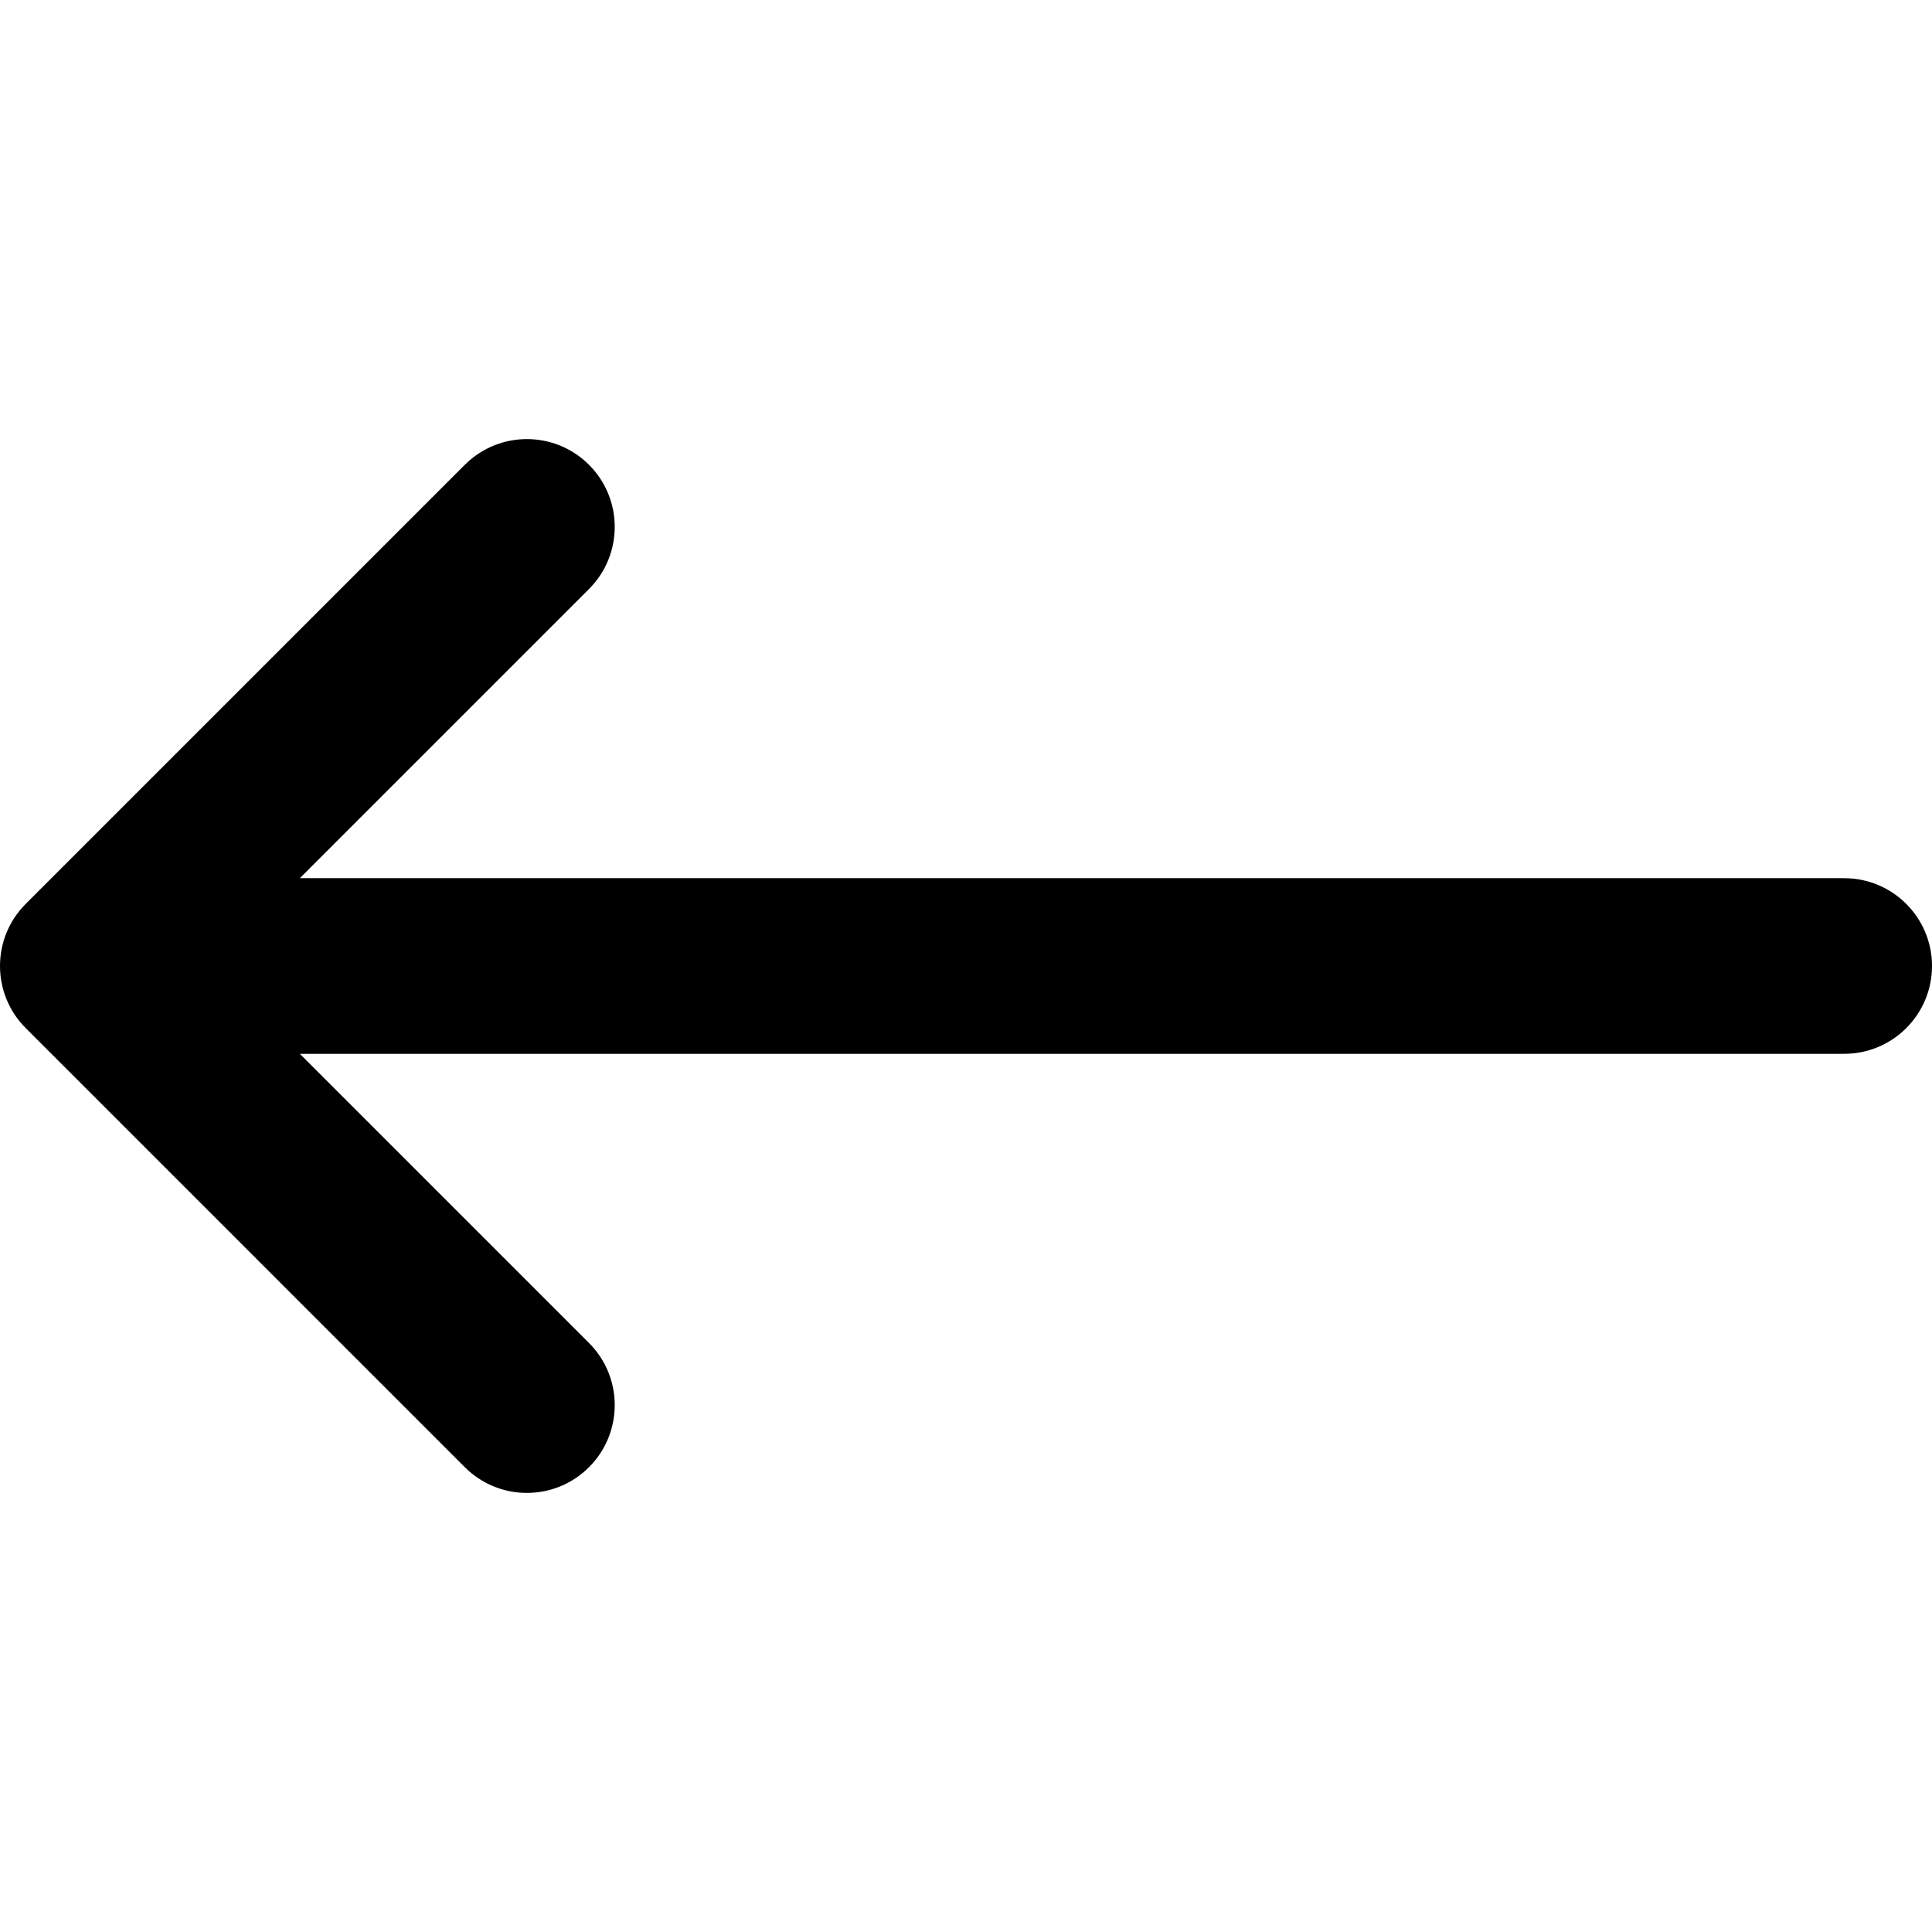
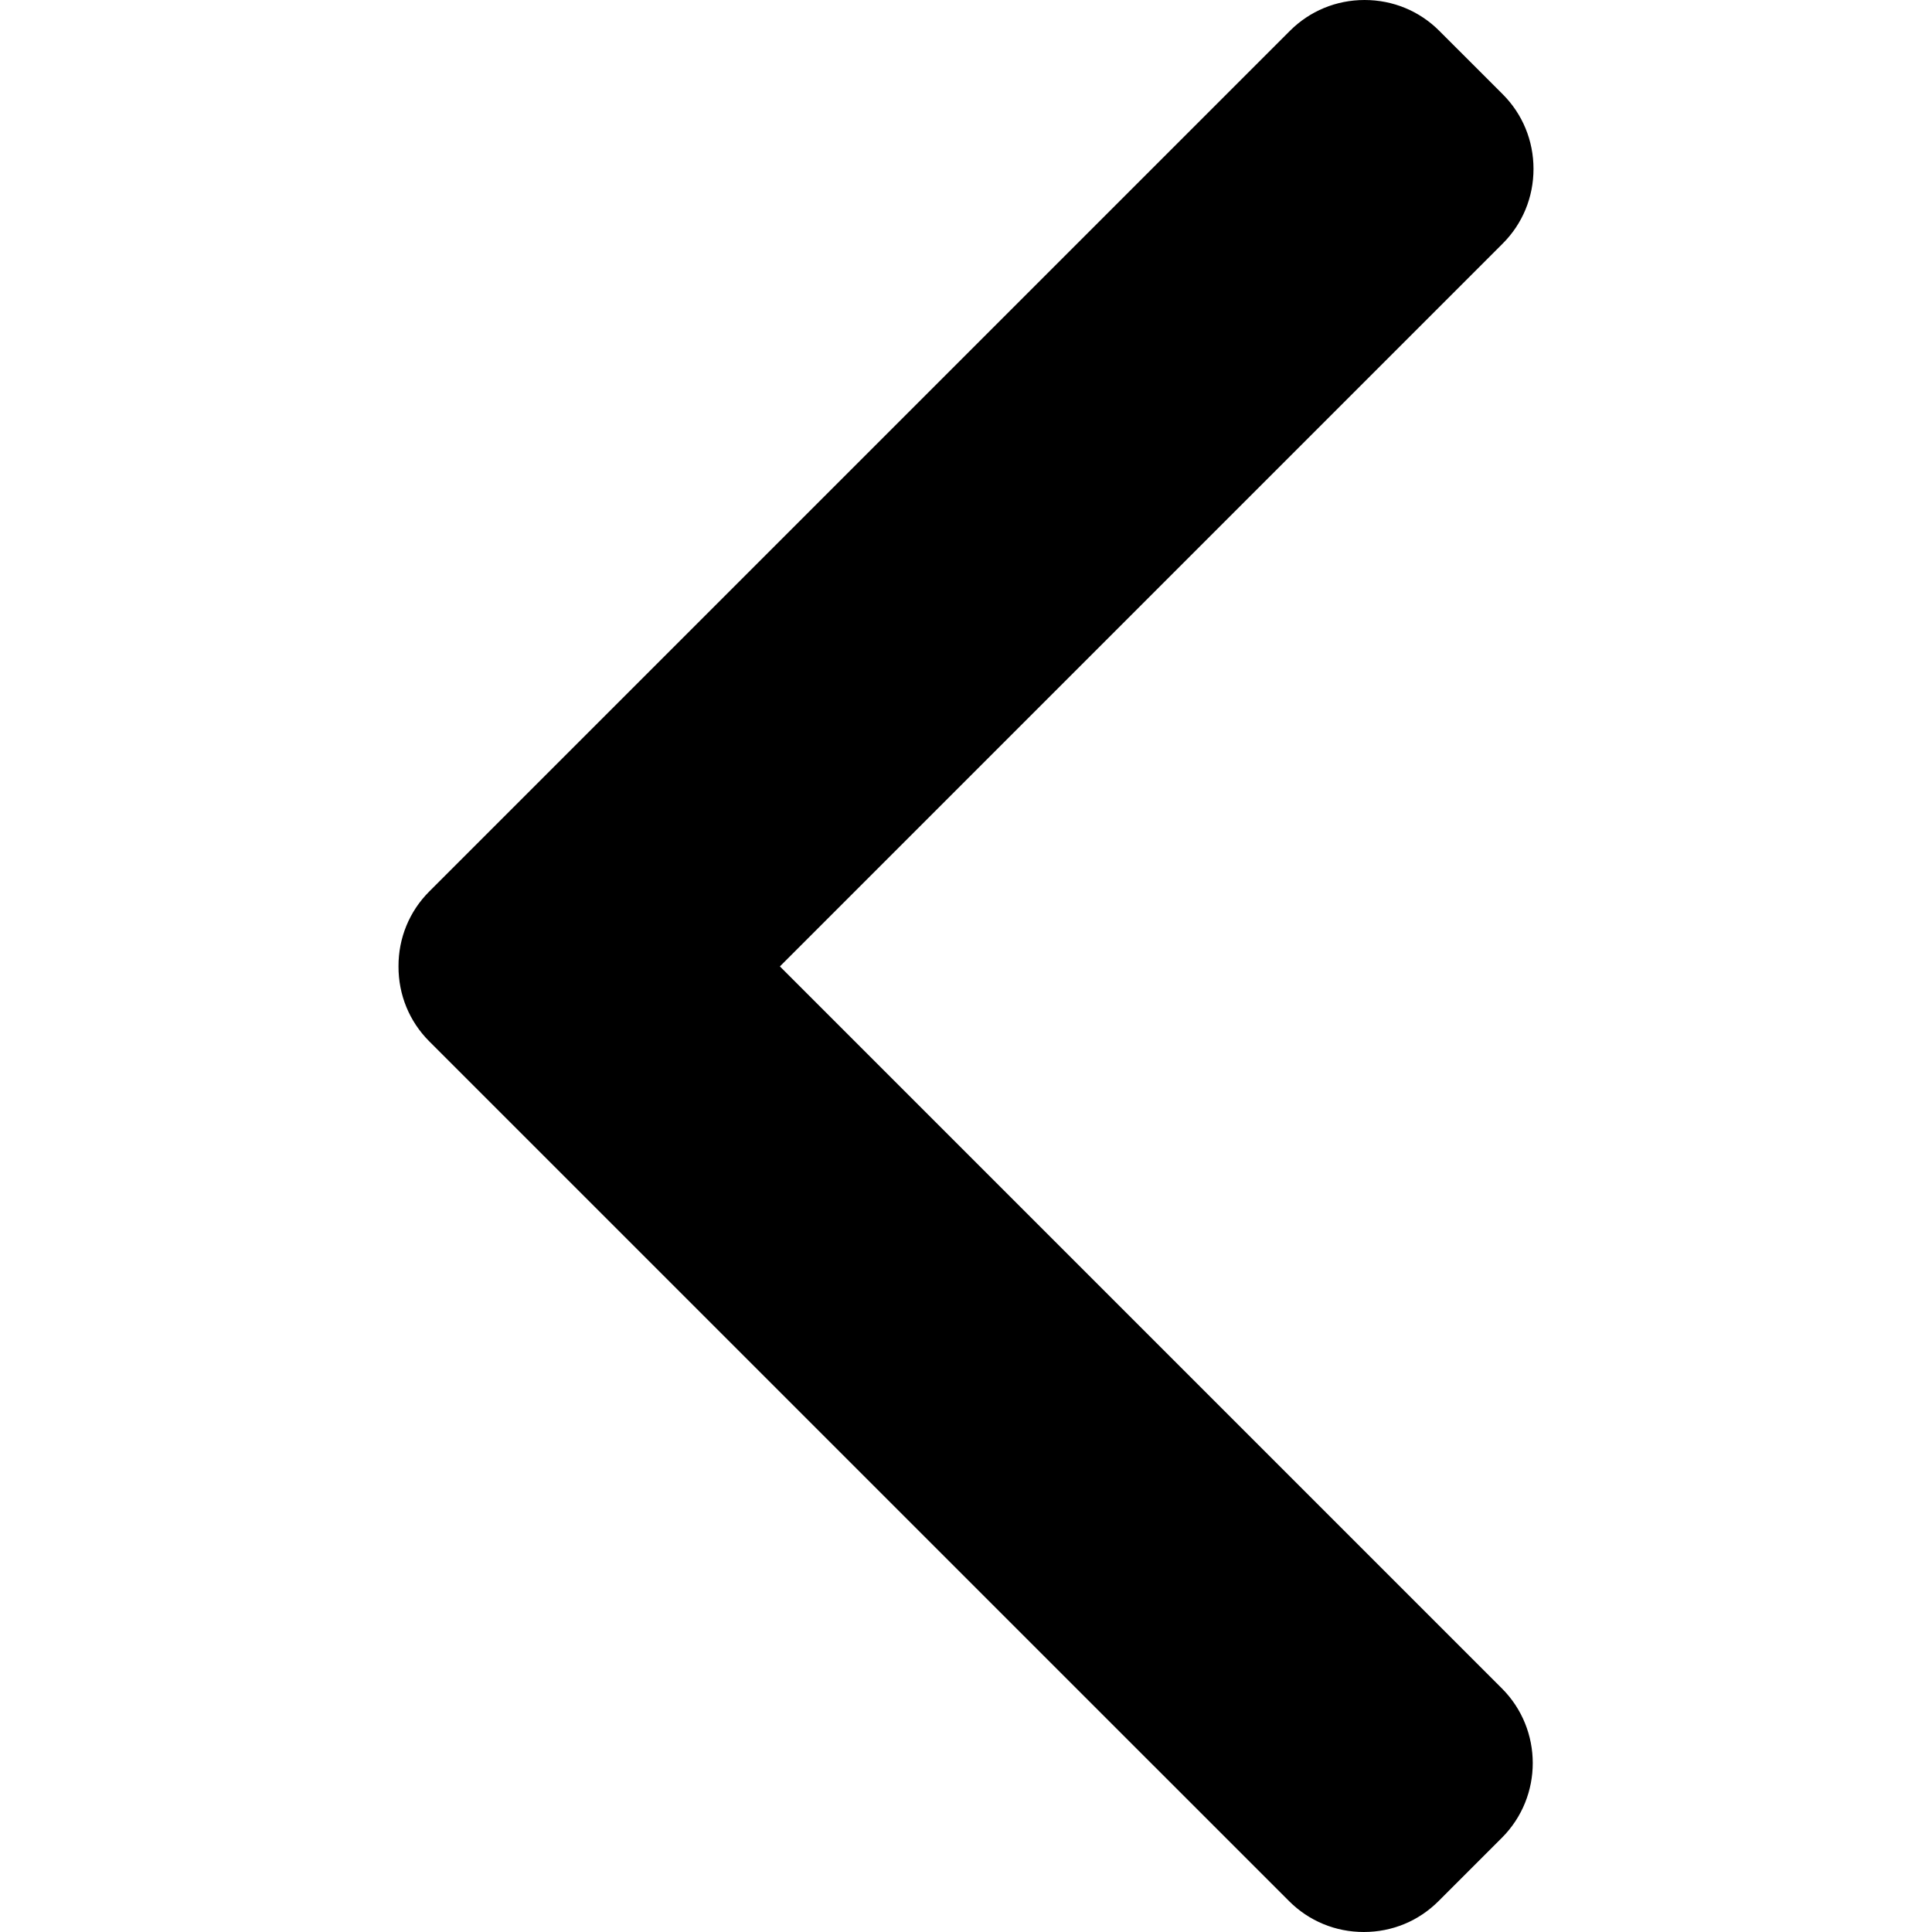
- <svg xmlns="http://www.w3.org/2000/svg" version="1.1" width="30" height="30" x="0" y="0" viewBox="0 0 330 330" style="enable-background:new 0 0 512 512" xml:space="preserve">
+ <svg xmlns="http://www.w3.org/2000/svg" version="1.1" width="25" height="25" x="0" y="0" viewBox="0 0 492 492" style="enable-background:new 0 0 512 512" xml:space="preserve" class="">
  <g>
-     <path d="M315 150H51.213l49.393-49.394c5.858-5.857 5.858-15.355 0-21.213-5.857-5.857-15.355-5.857-21.213 0l-75 75c-5.858 5.857-5.858 15.355 0 21.213l75 75A14.956 14.956 0 0 0 90 255a14.95 14.95 0 0 0 10.606-4.394c5.858-5.857 5.858-15.355 0-21.213L51.213 180H315c8.284 0 15-6.716 15-15s-6.716-15-15-15z" fill="#000000" opacity="1" data-original="#000000" />
+     <path d="M198.608 246.104 382.664 62.04c5.068-5.056 7.856-11.816 7.856-19.024 0-7.212-2.788-13.968-7.856-19.032l-16.128-16.12C361.476 2.792 354.712 0 347.504 0s-13.964 2.792-19.028 7.864L109.328 227.008c-5.084 5.08-7.868 11.868-7.848 19.084-.02 7.248 2.76 14.028 7.848 19.112l218.944 218.932c5.064 5.072 11.82 7.864 19.032 7.864 7.208 0 13.964-2.792 19.032-7.864l16.124-16.12c10.492-10.492 10.492-27.572 0-38.06L198.608 246.104z" fill="#000000" opacity="1" data-original="#000000" class="" />
  </g>
</svg>
